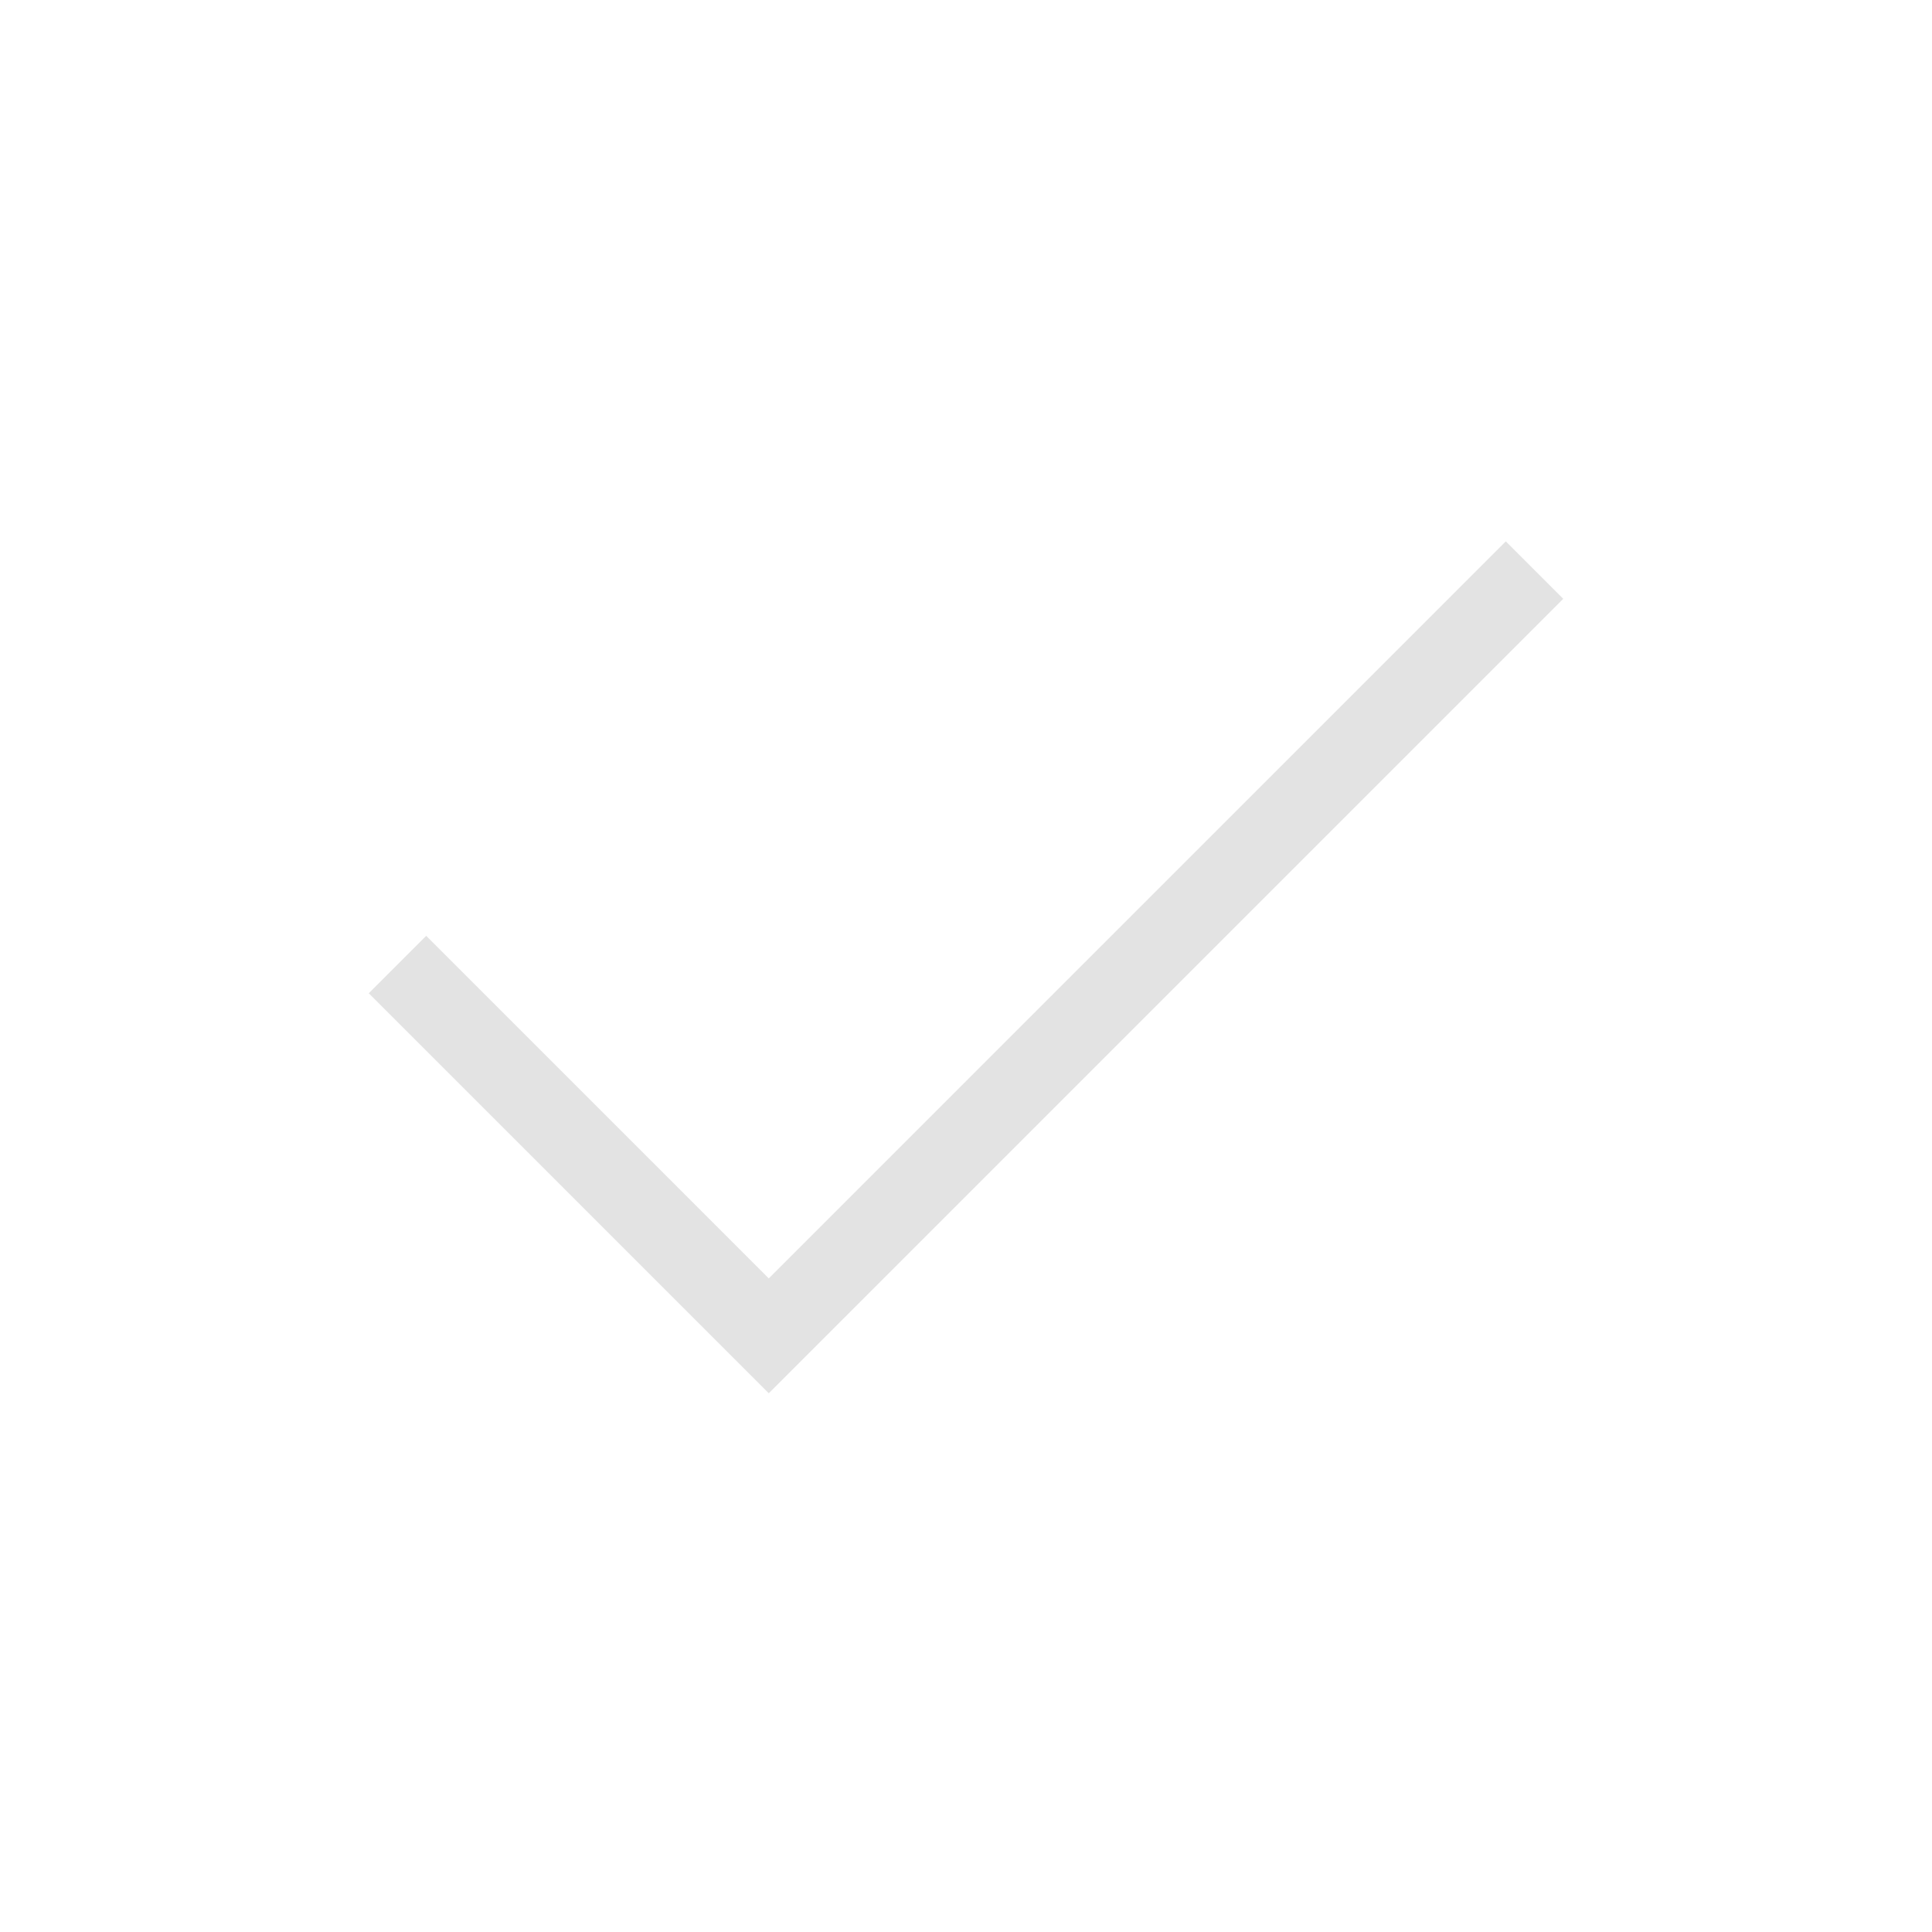
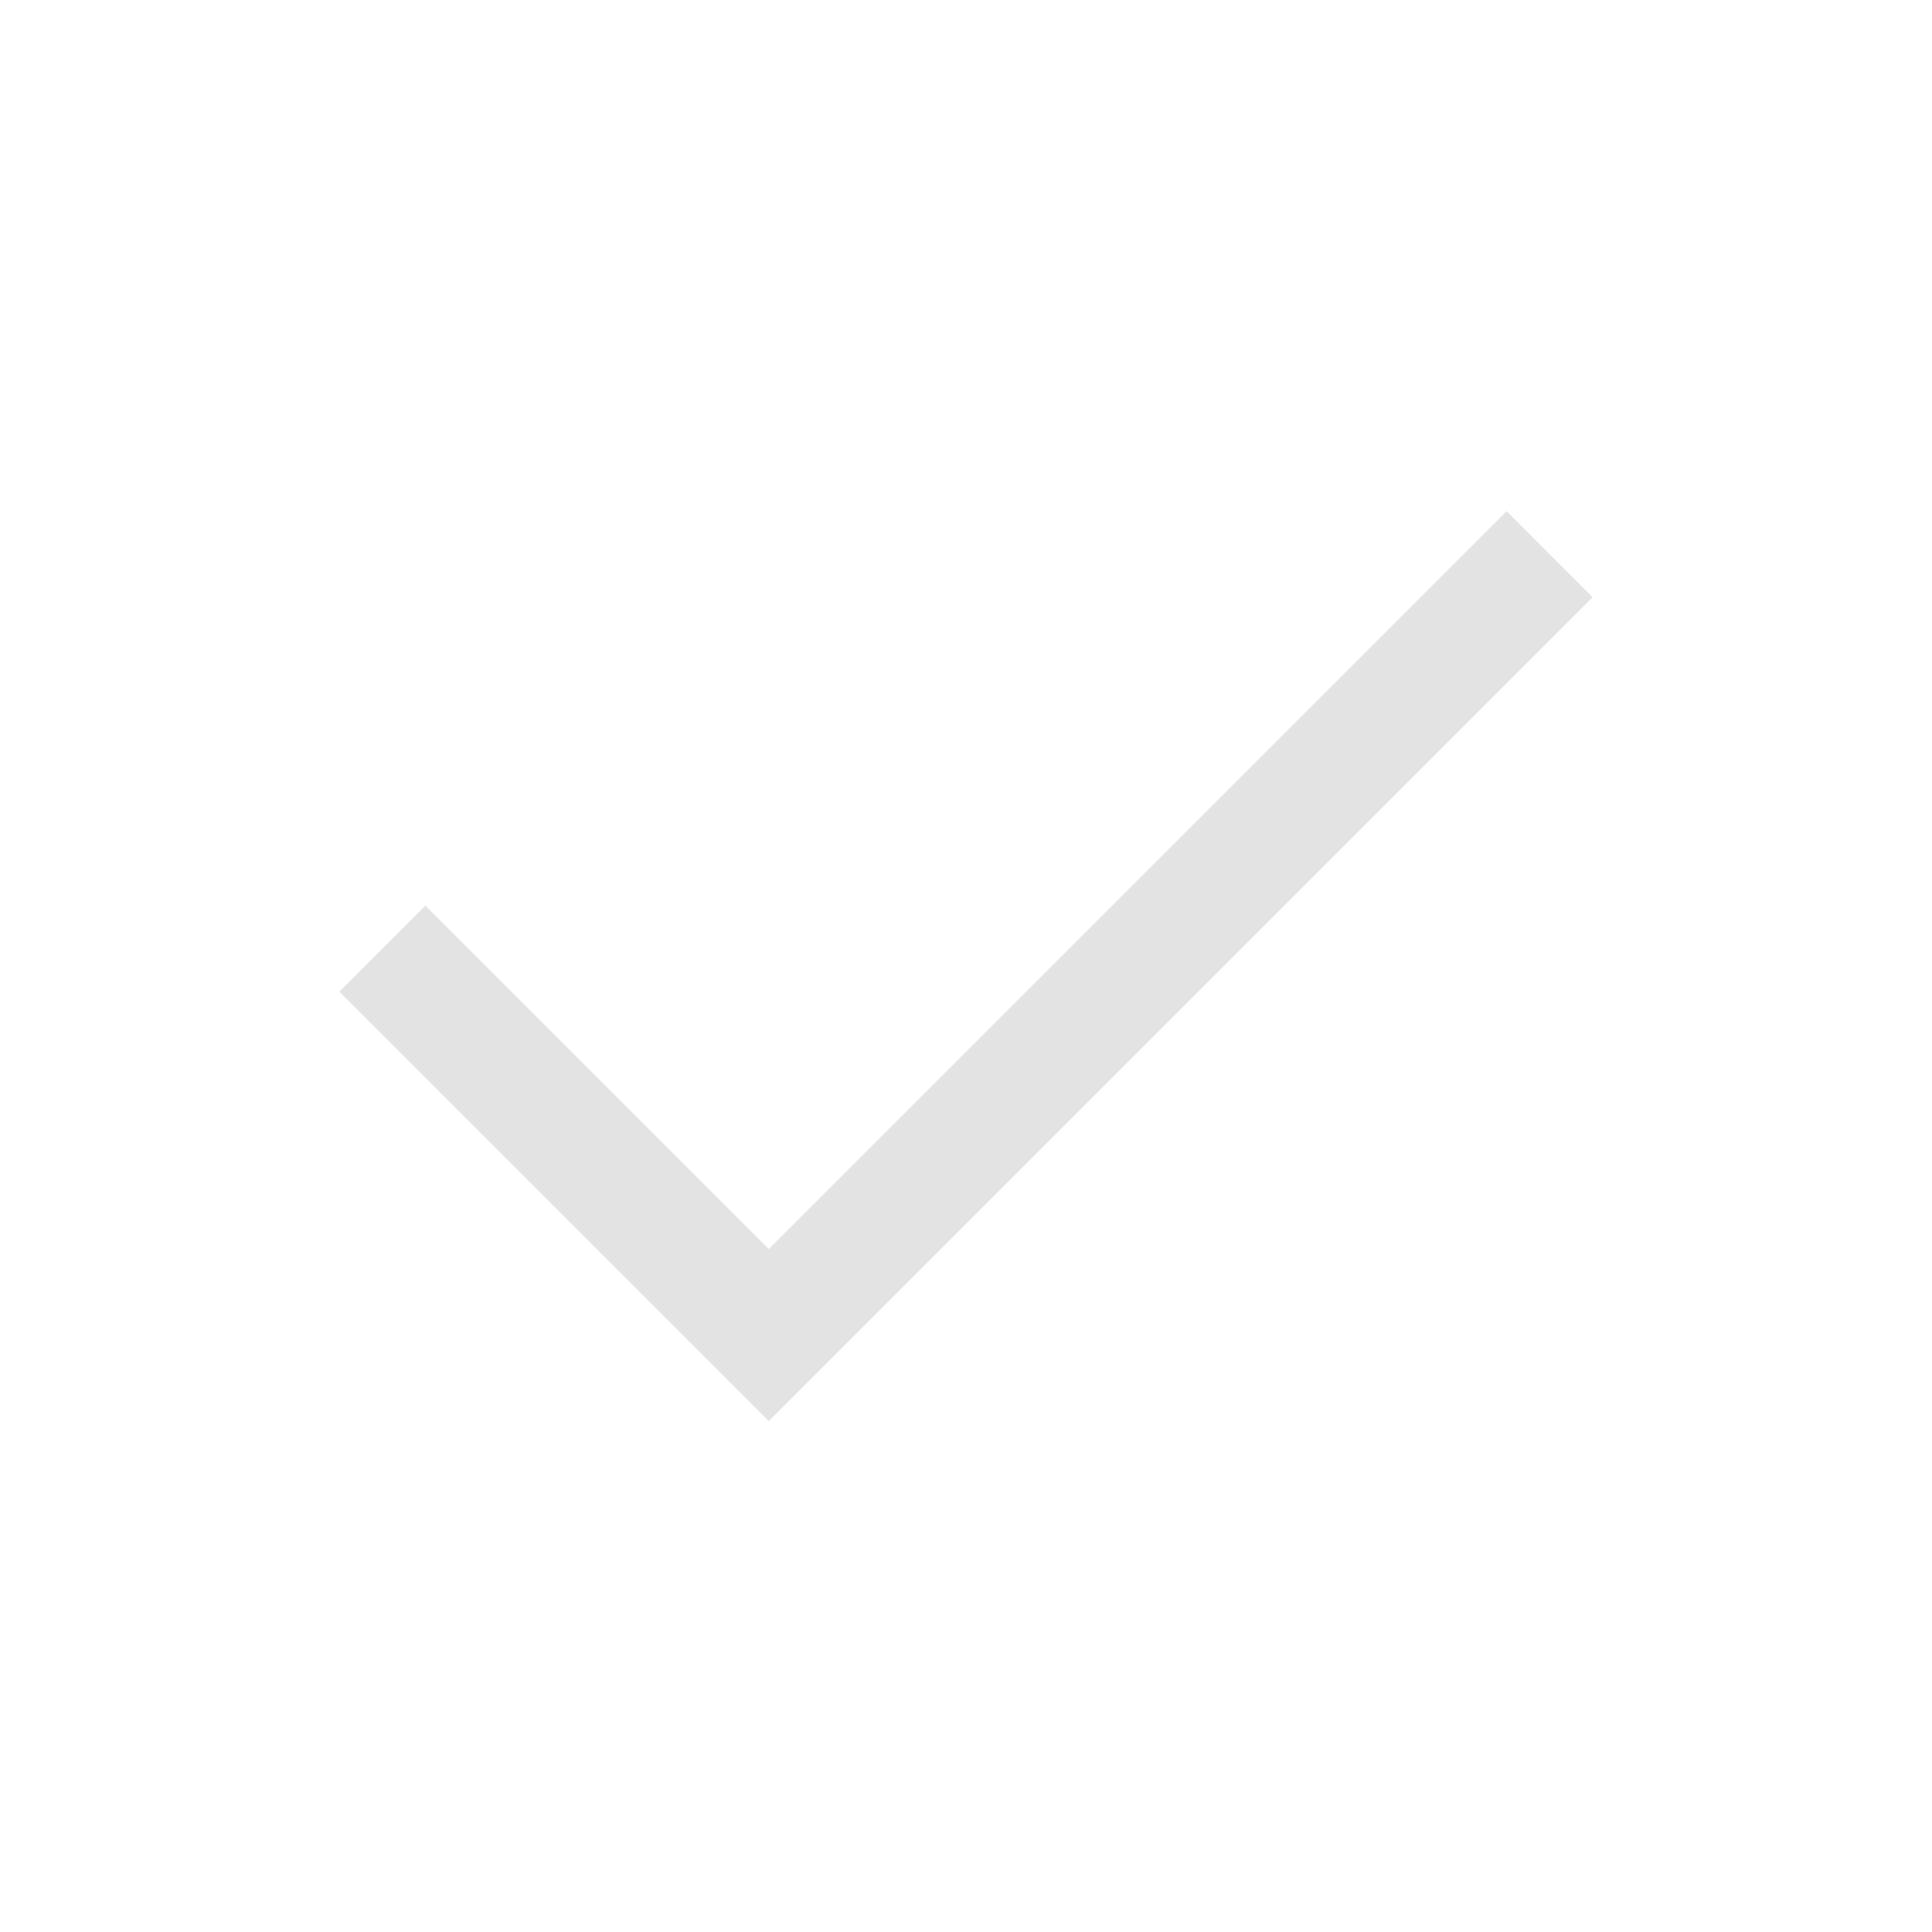
<svg xmlns="http://www.w3.org/2000/svg" height="24px" viewBox="0 -960 960 960" width="24px" fill="#e3e3e3">
-   <path d="M382-267.69 183.23-466.46 211.77-495 382-324.77 748.23-691l28.54 28.54L382-267.69Z" />
+   <path d="M382-253.85 168.62-467.23 211.38-510 382-339.38 748.62-706l42.76 42.77L382-253.85Z" />
</svg>
